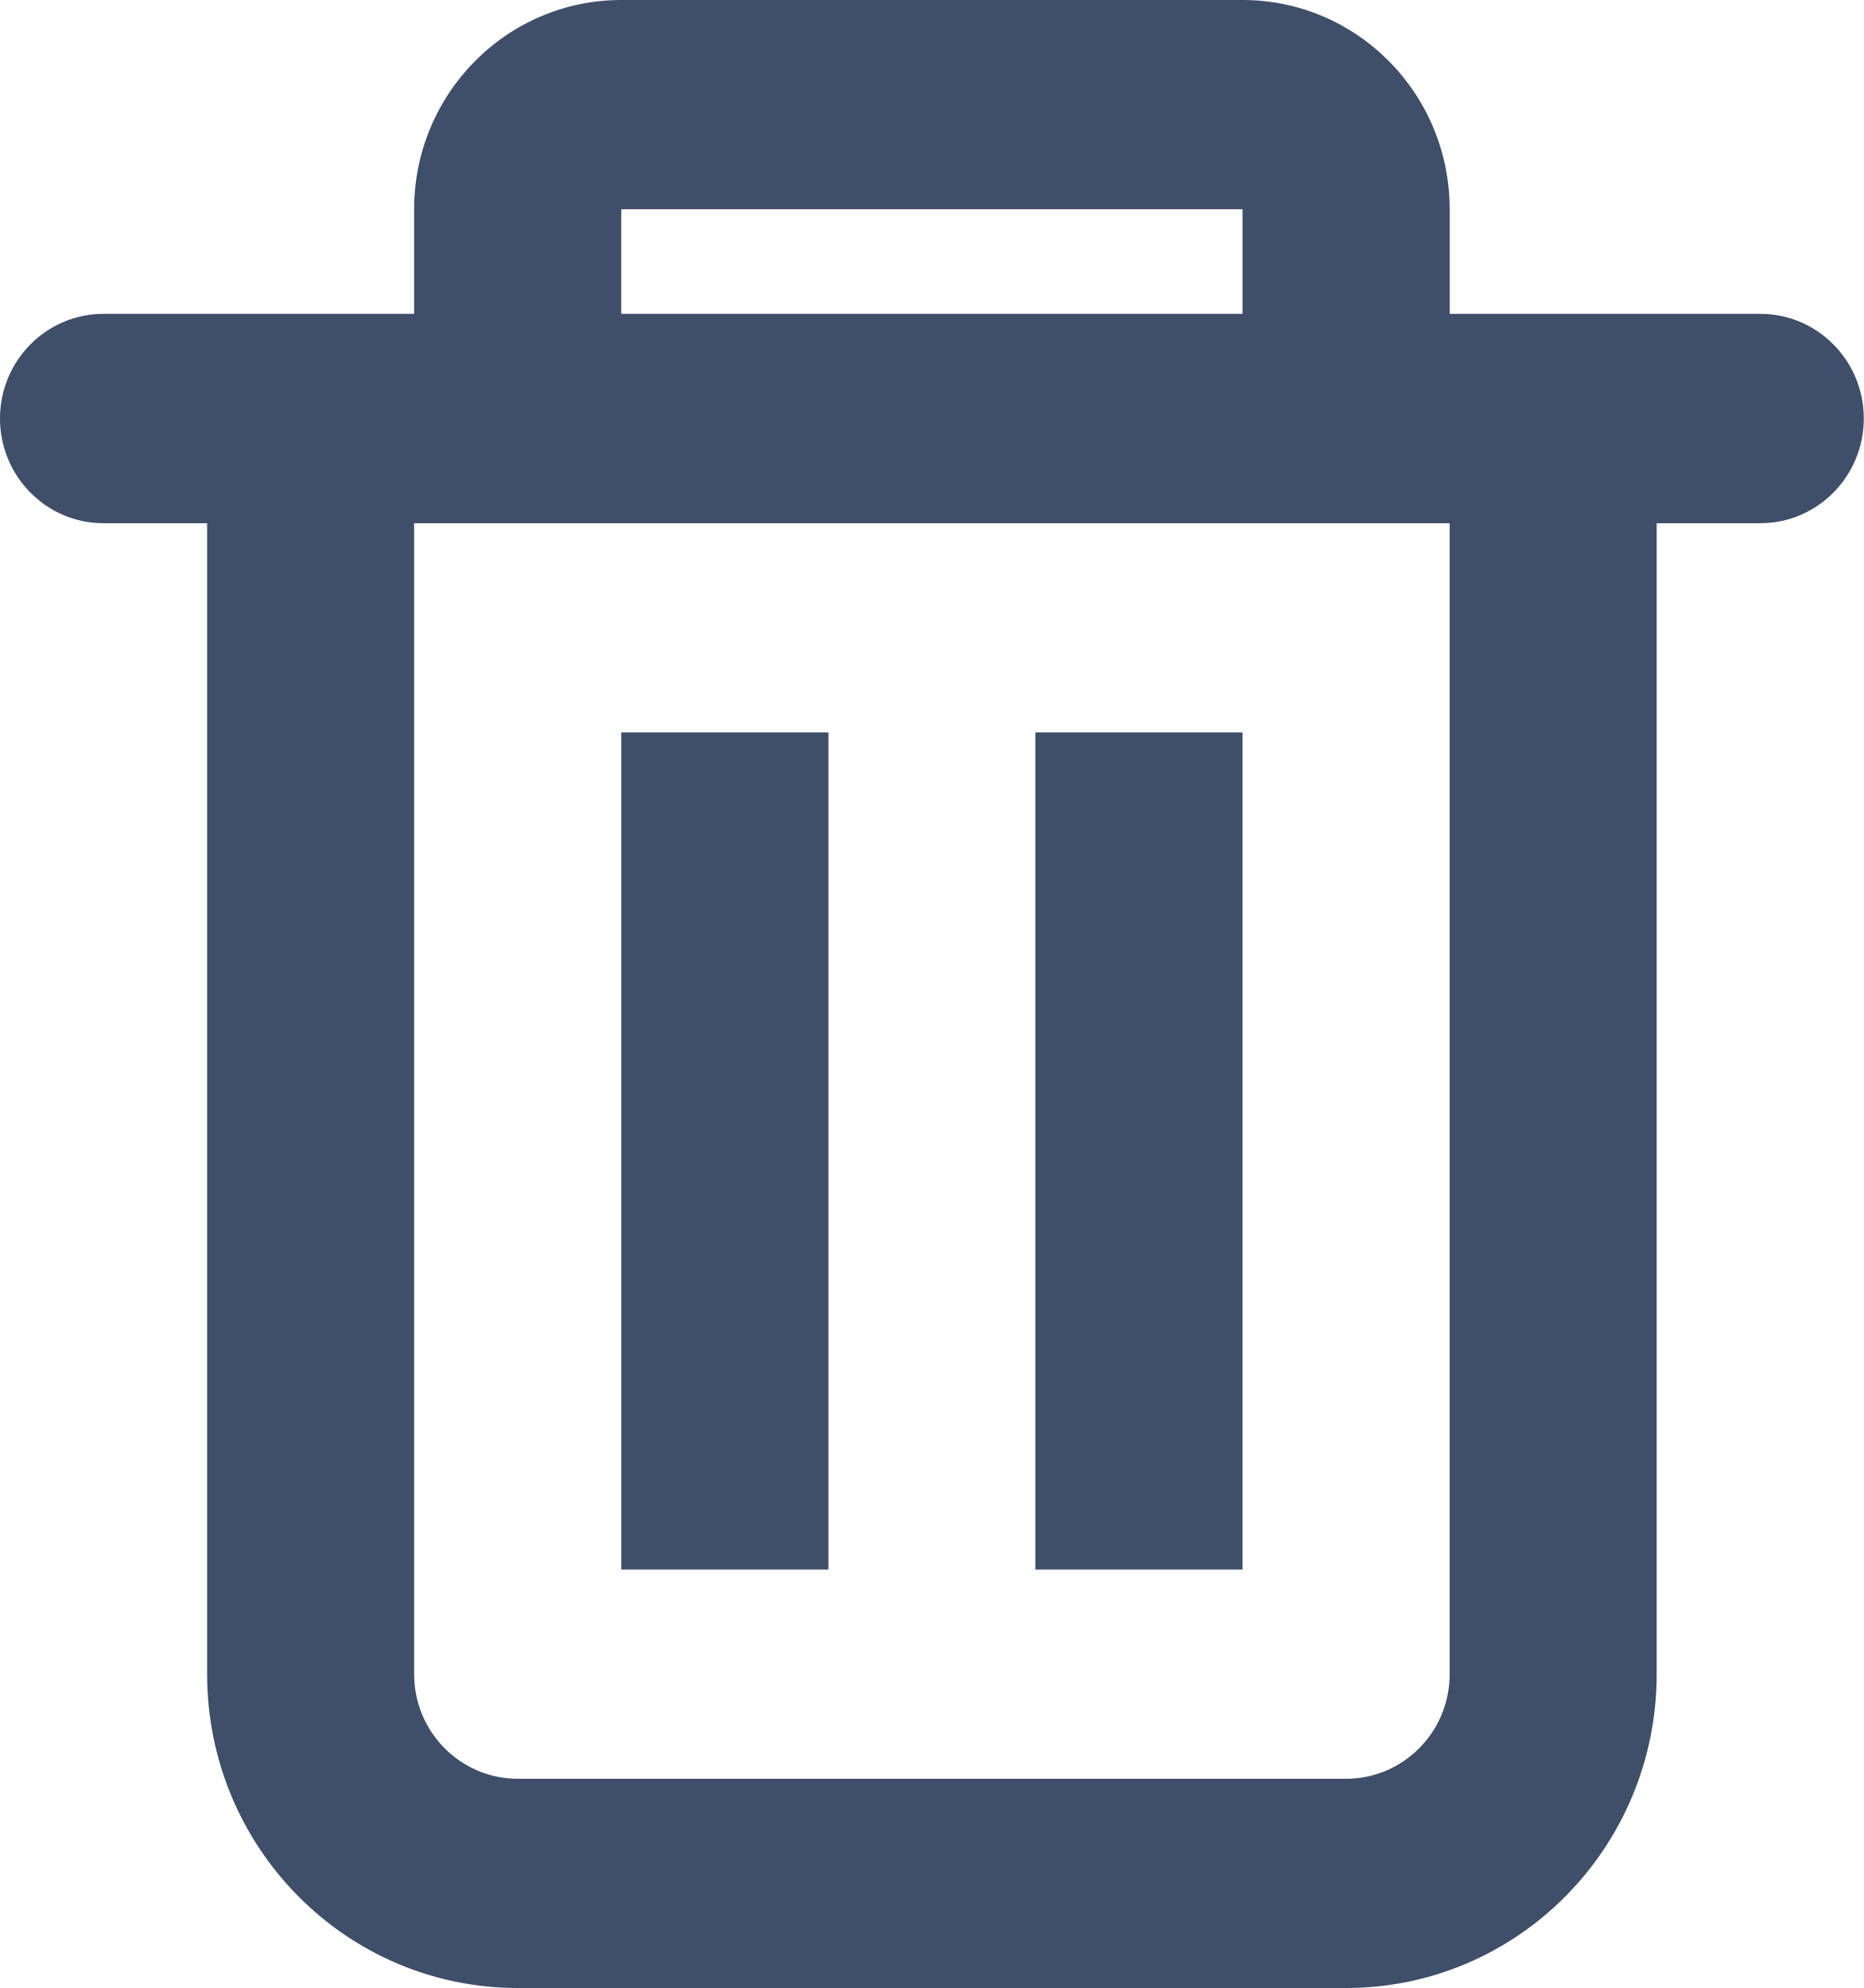
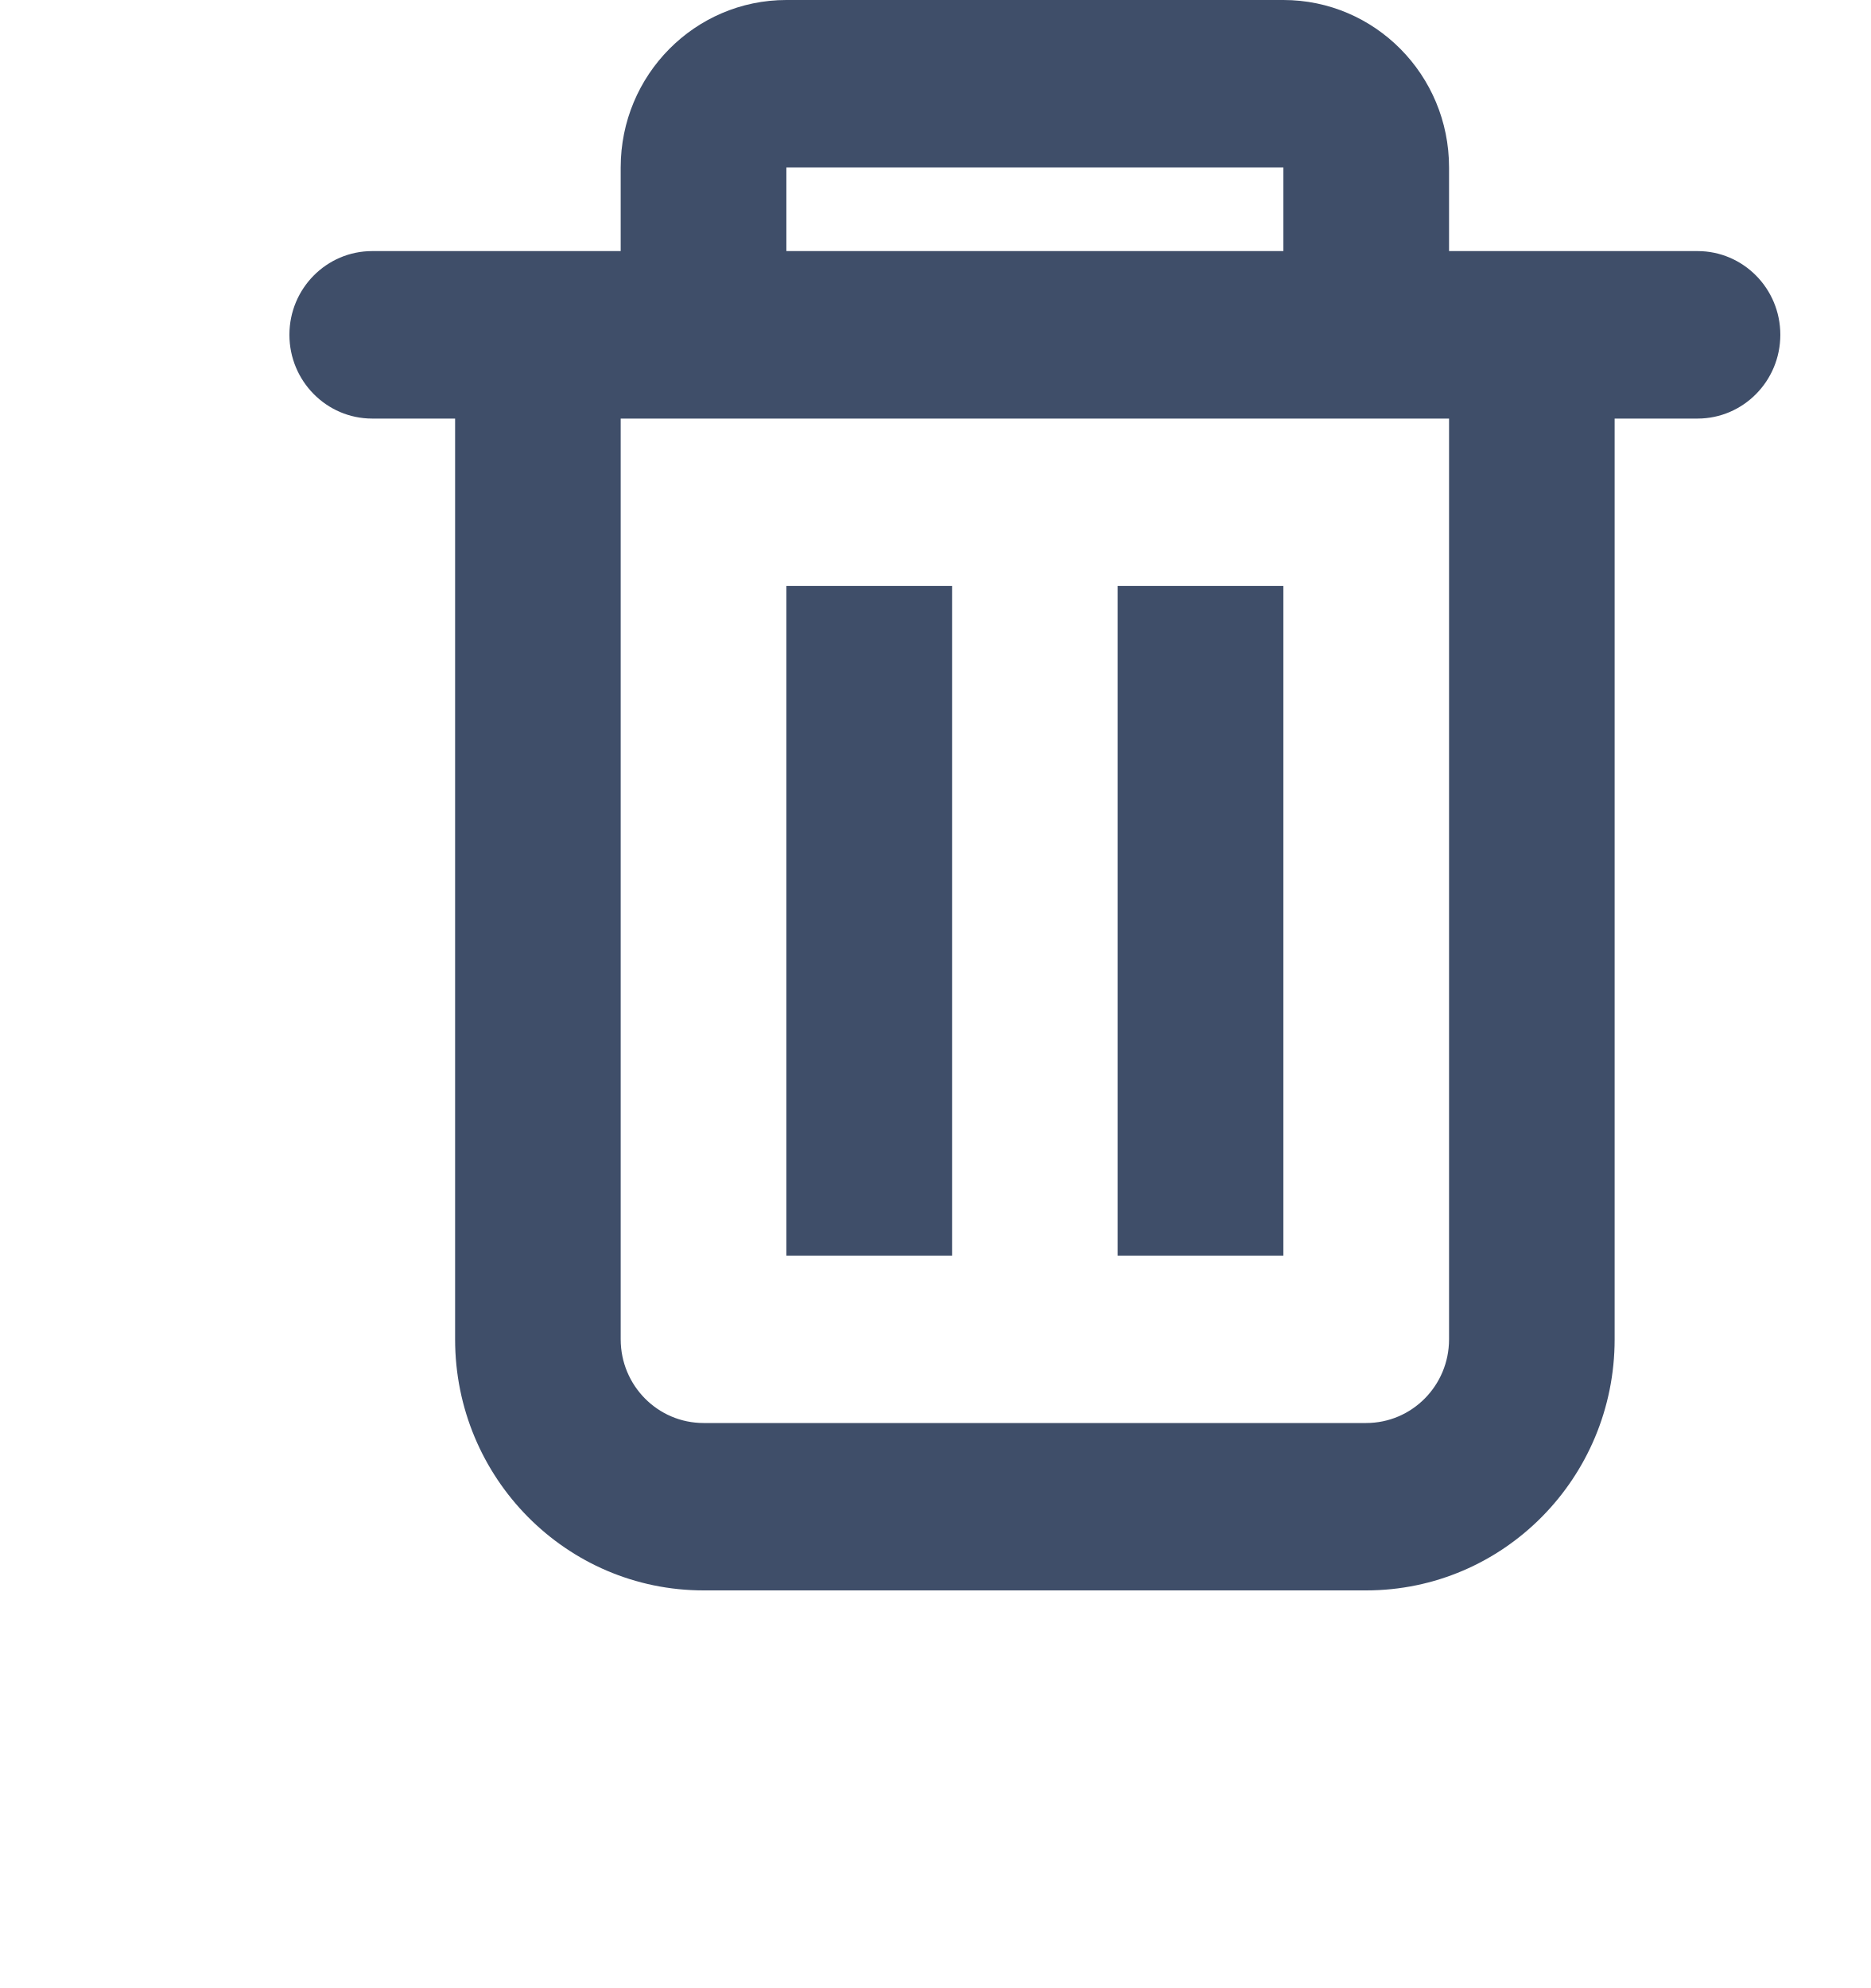
- <svg xmlns="http://www.w3.org/2000/svg" width="15" height="16" viewBox="0 0 15 16" fill="none">
+ <svg xmlns="http://www.w3.org/2000/svg" width="16" height="17" viewBox="0 0 13 20" fill="none">
  <path fill-rule="evenodd" clip-rule="evenodd" d="M11.667 2.526V1.684C11.667 0.754 10.921 0 10 0H5C4.08 0 3.333 0.754 3.333 1.684V2.526H0.833C0.373 2.526 0 2.903 0 3.368C0 3.833 0.373 4.211 0.833 4.211H1.667V13.474C1.667 14.869 2.786 16 4.167 16H10.833C12.214 16 13.333 14.869 13.333 13.474V4.211H14.167C14.627 4.211 15 3.833 15 3.368C15 2.903 14.627 2.526 14.167 2.526H11.667ZM10 1.684H5V2.526H10V1.684ZM11.667 4.211H3.333V13.474C3.333 13.939 3.706 14.316 4.167 14.316H10.833C11.294 14.316 11.667 13.939 11.667 13.474V4.211Z" fill="#1E304F" fill-opacity="0.85" />
  <path d="M5 5.895H6.667V12.632H5V5.895Z" fill="#1E304F" fill-opacity="0.85" />
  <path d="M8.333 5.895H10V12.632H8.333V5.895Z" fill="#1E304F" fill-opacity="0.85" />
</svg>
